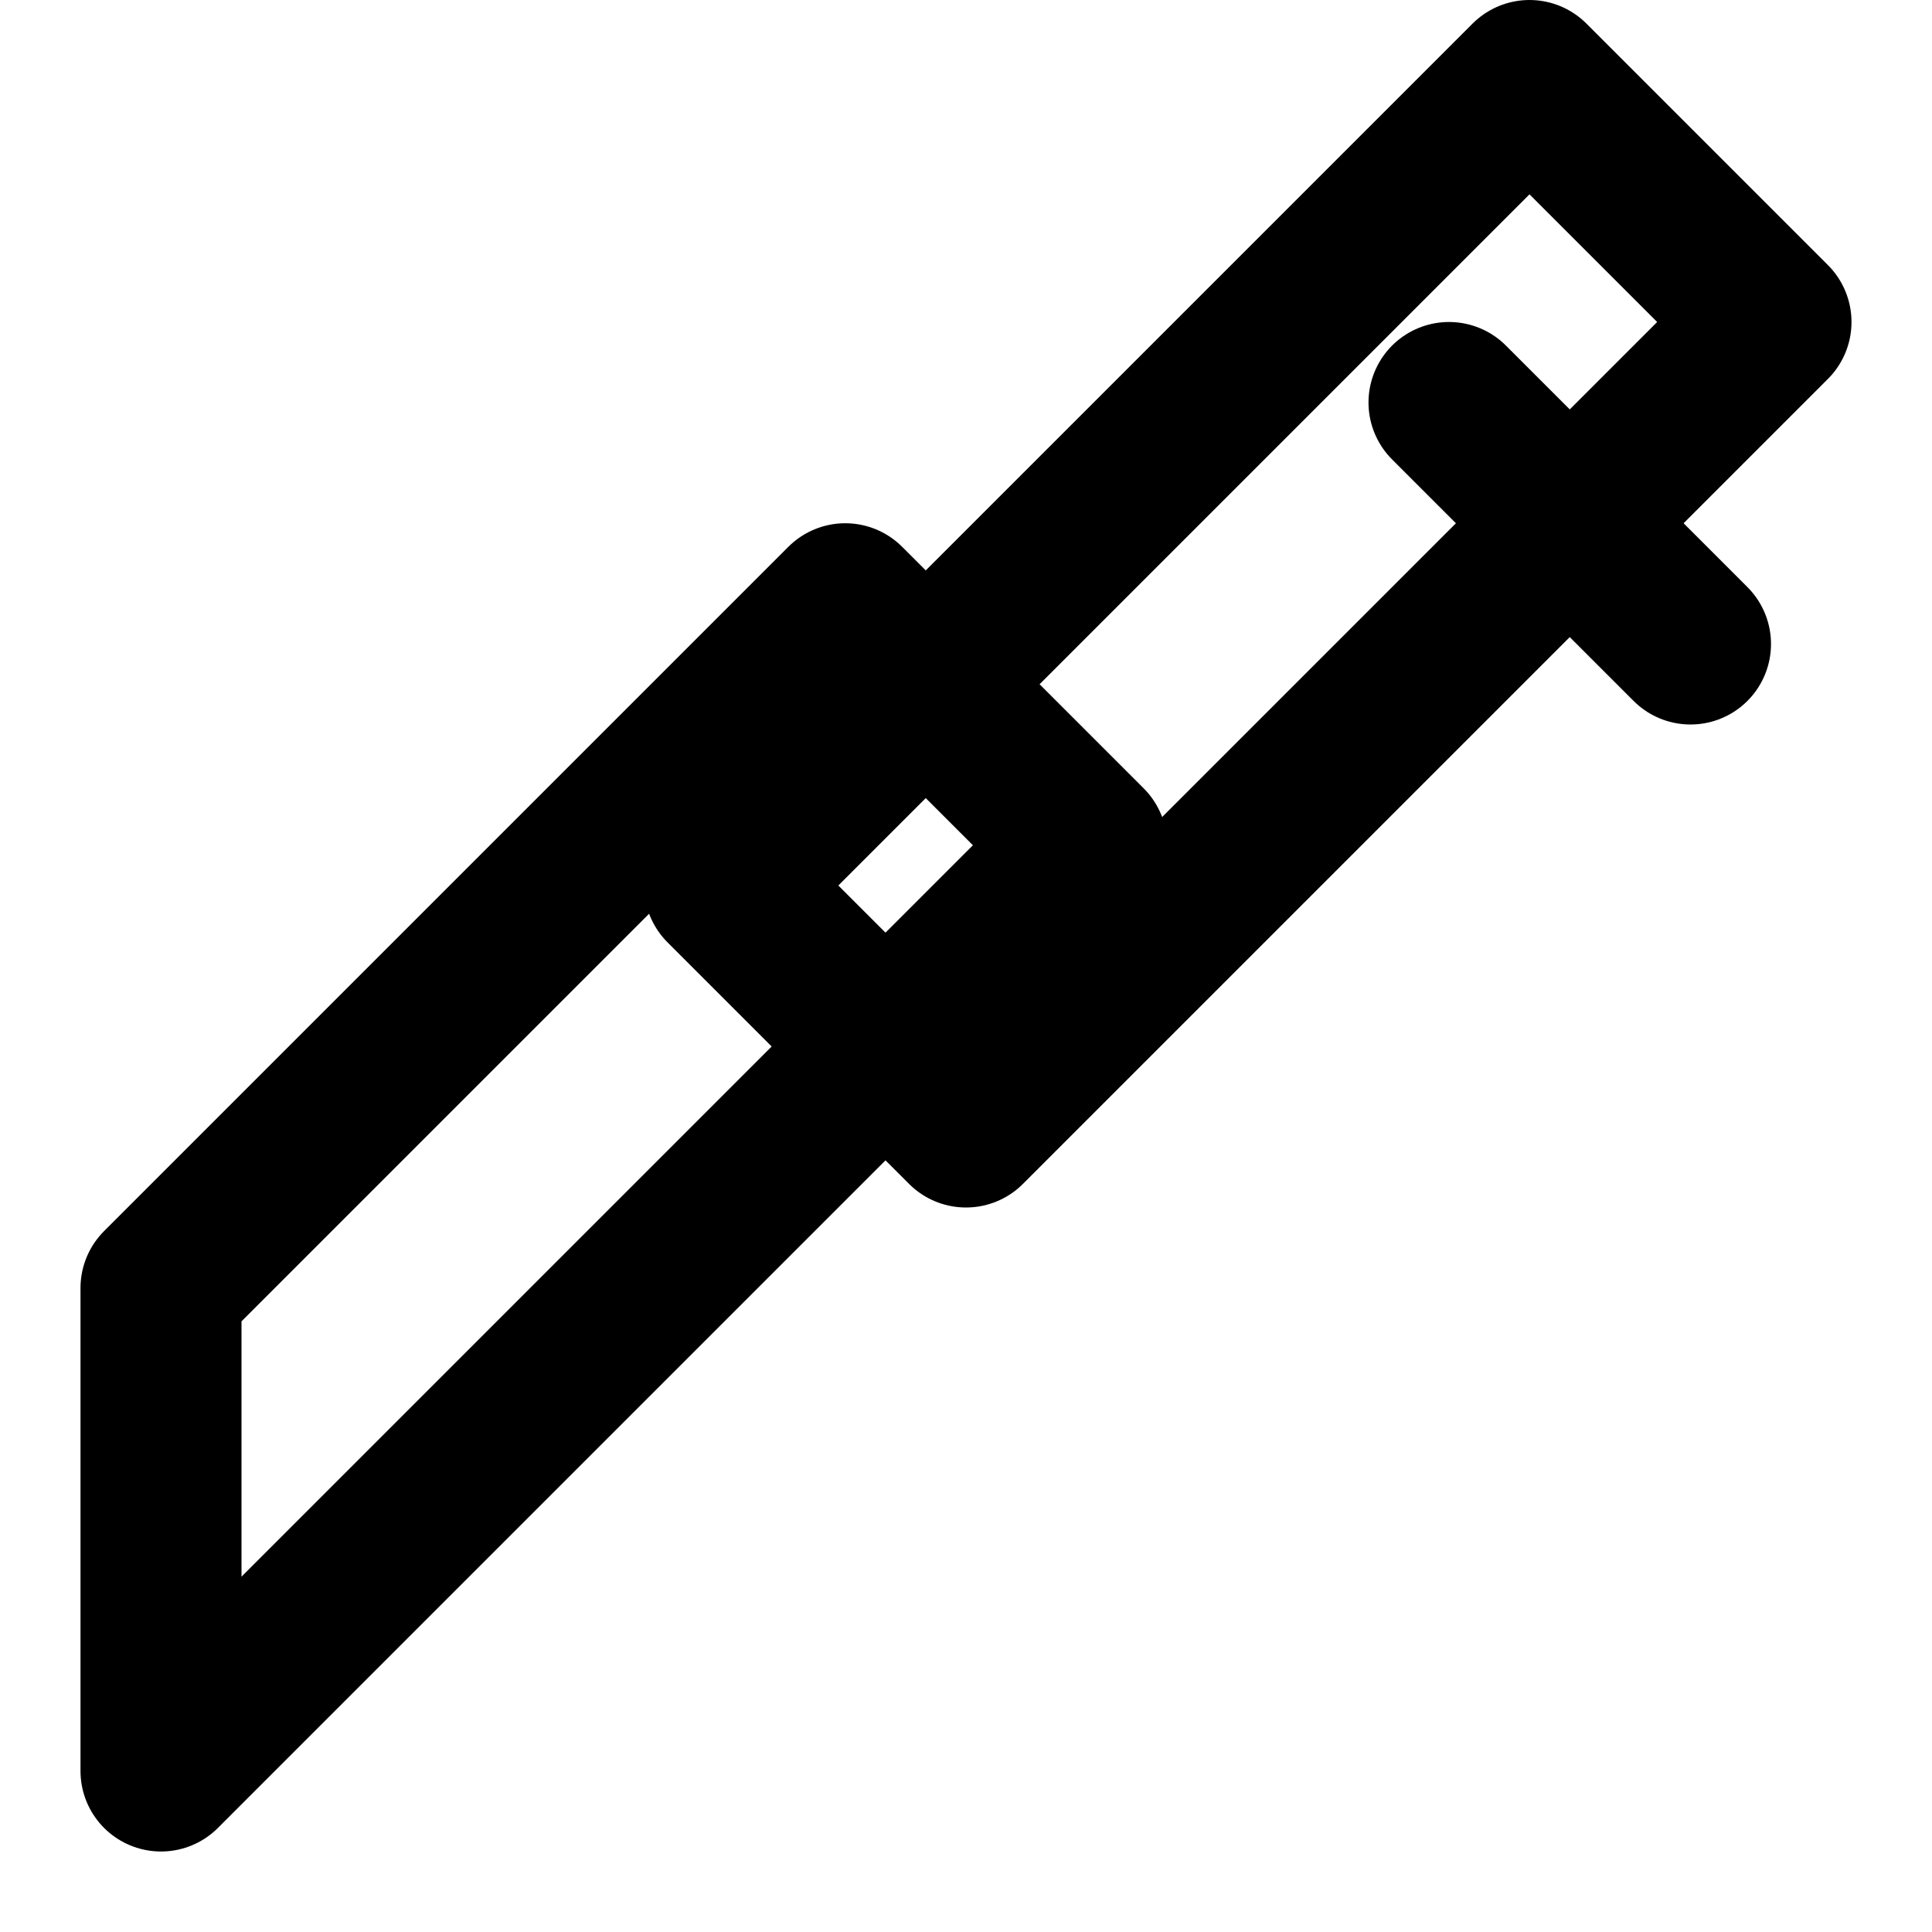
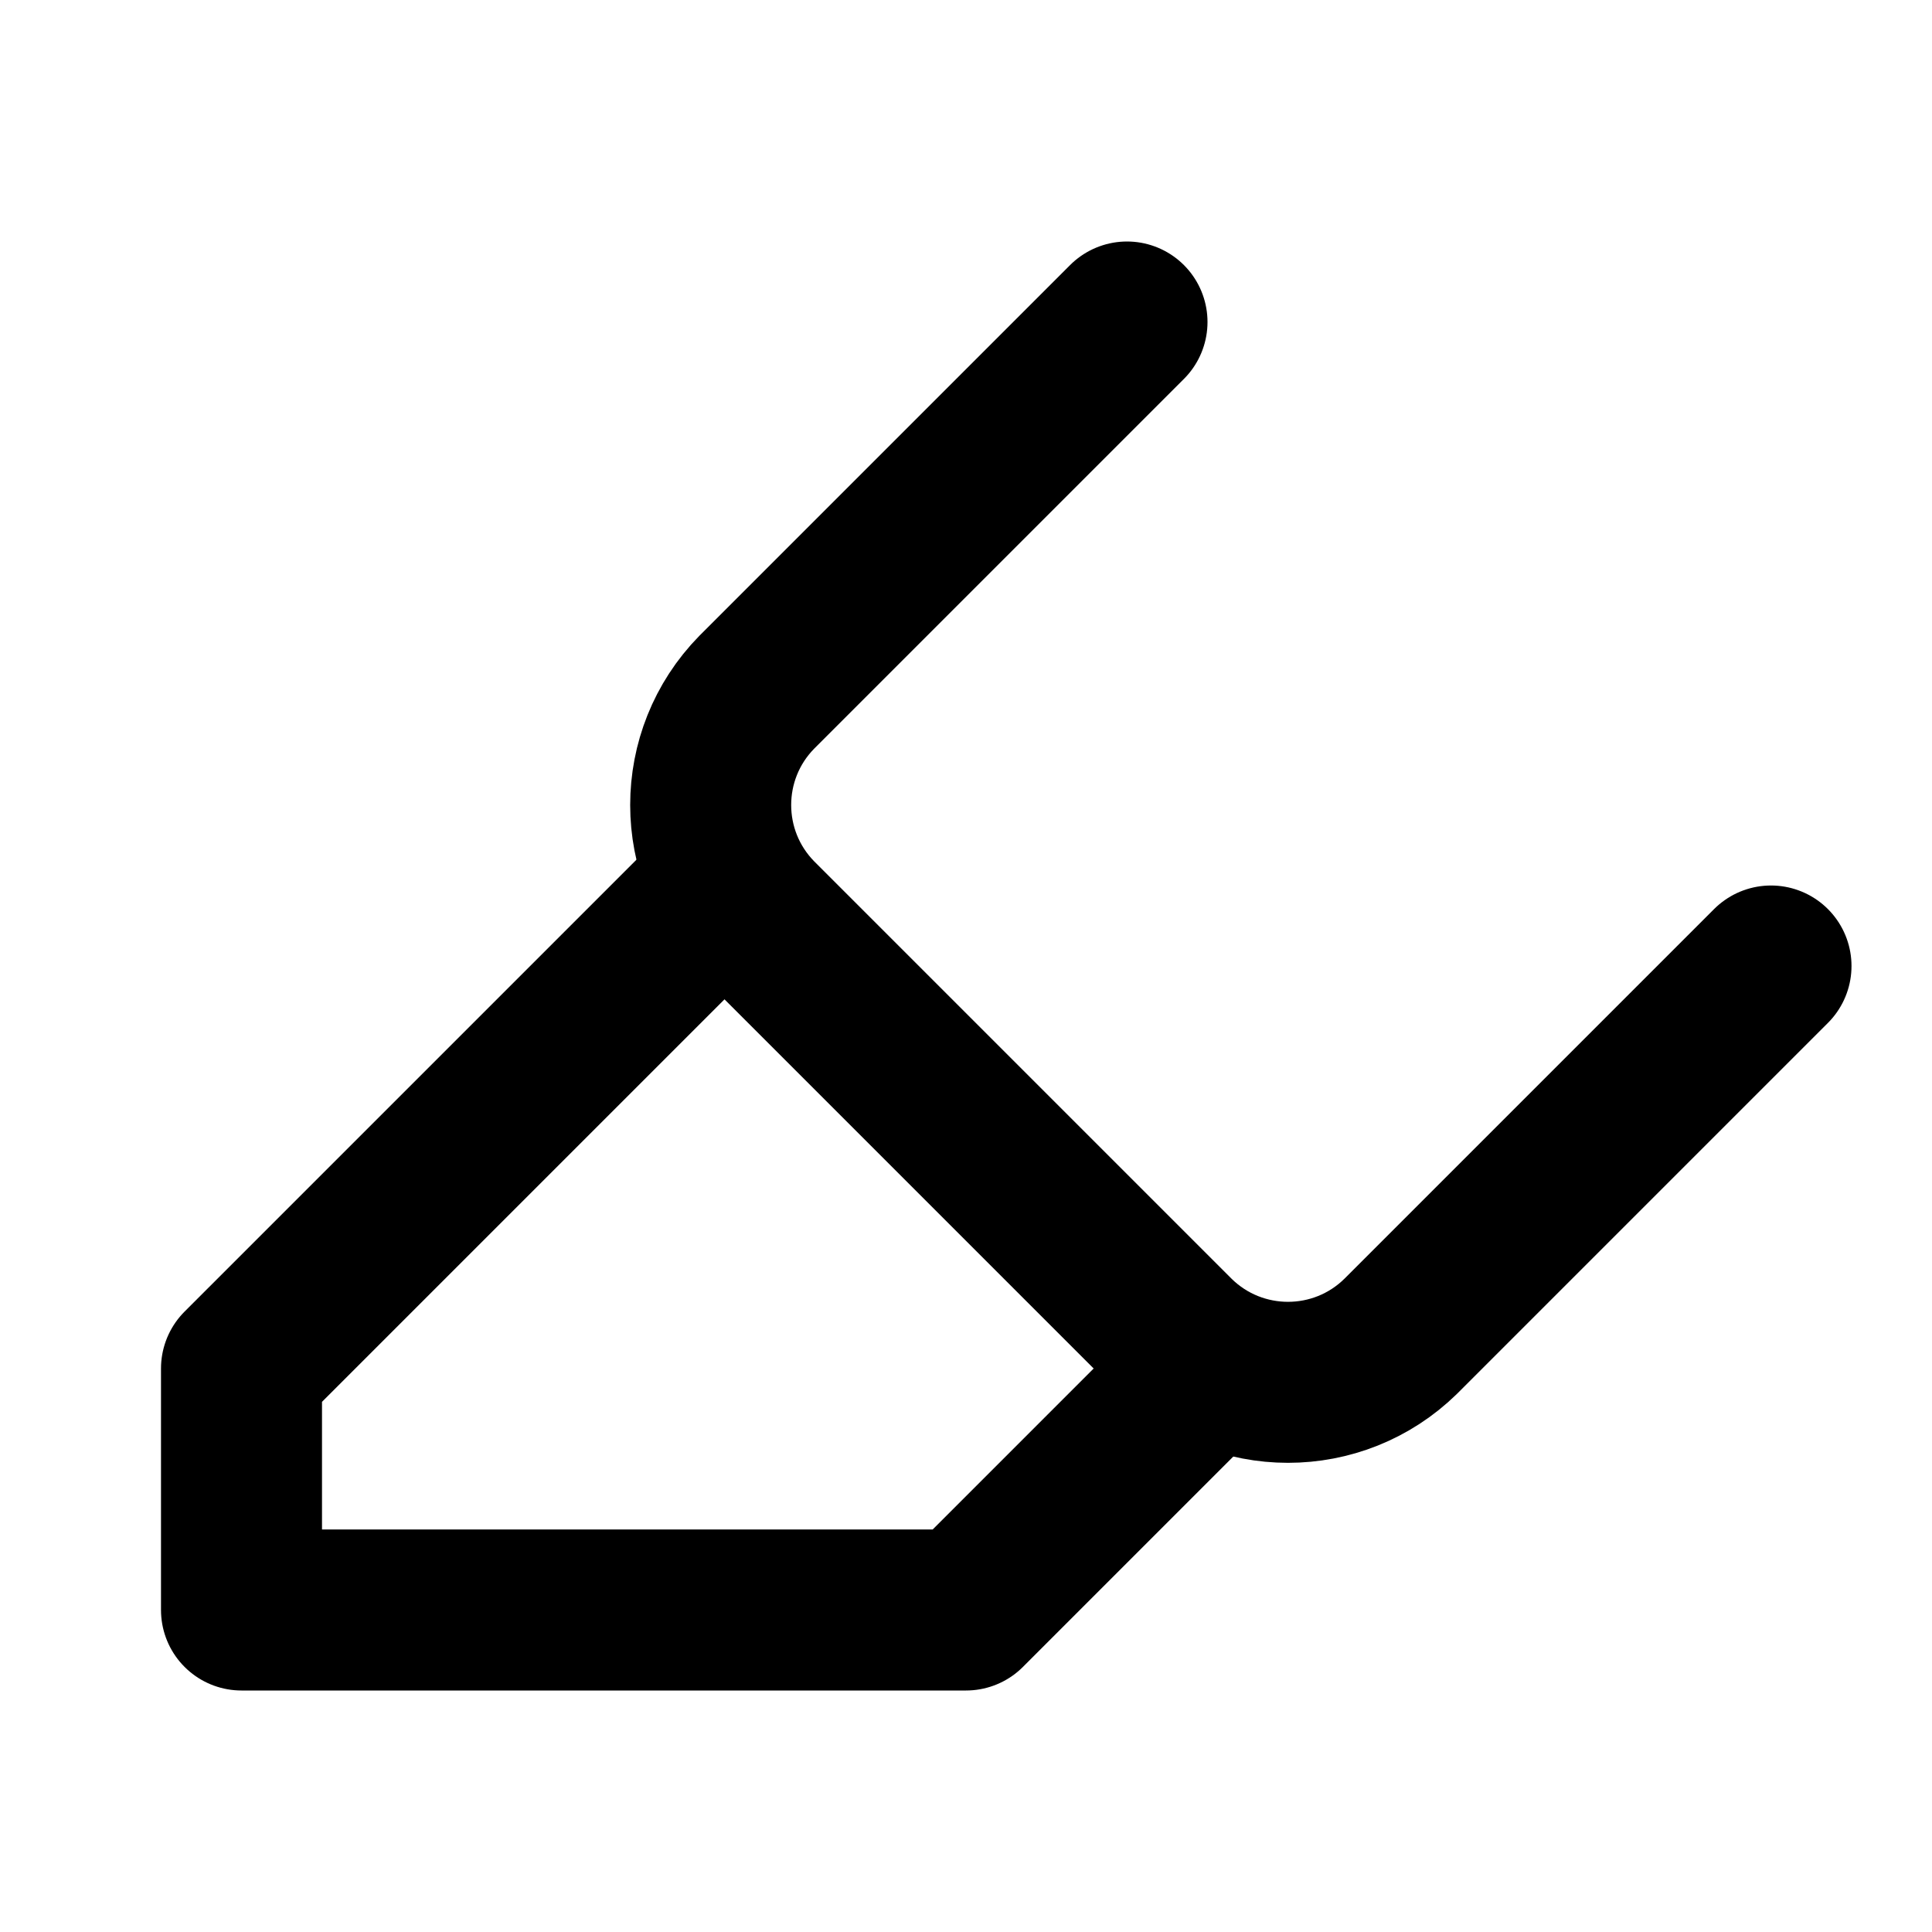
<svg xmlns="http://www.w3.org/2000/svg" width="24" height="24" viewBox="0 0 24 24" fill="none" stroke="currentColor" stroke-width="2" stroke-linecap="round" stroke-linejoin="round">
-   <path d="m9 11 3 3L22 4l-3-3z" />
-   <path d="m2 22 3-3 8.5-8.5-3-3L2 16v6z" />
-   <path d="m18 5 3 3" />
+   <path d="m9 11-6 6v3h9l3-3" />
+   <path d="m22 12-4.6 4.6a2 2 0 0 1-2.8 0l-5.2-5.2a2 2 0 0 1 0-2.8L14 4" />
</svg>
